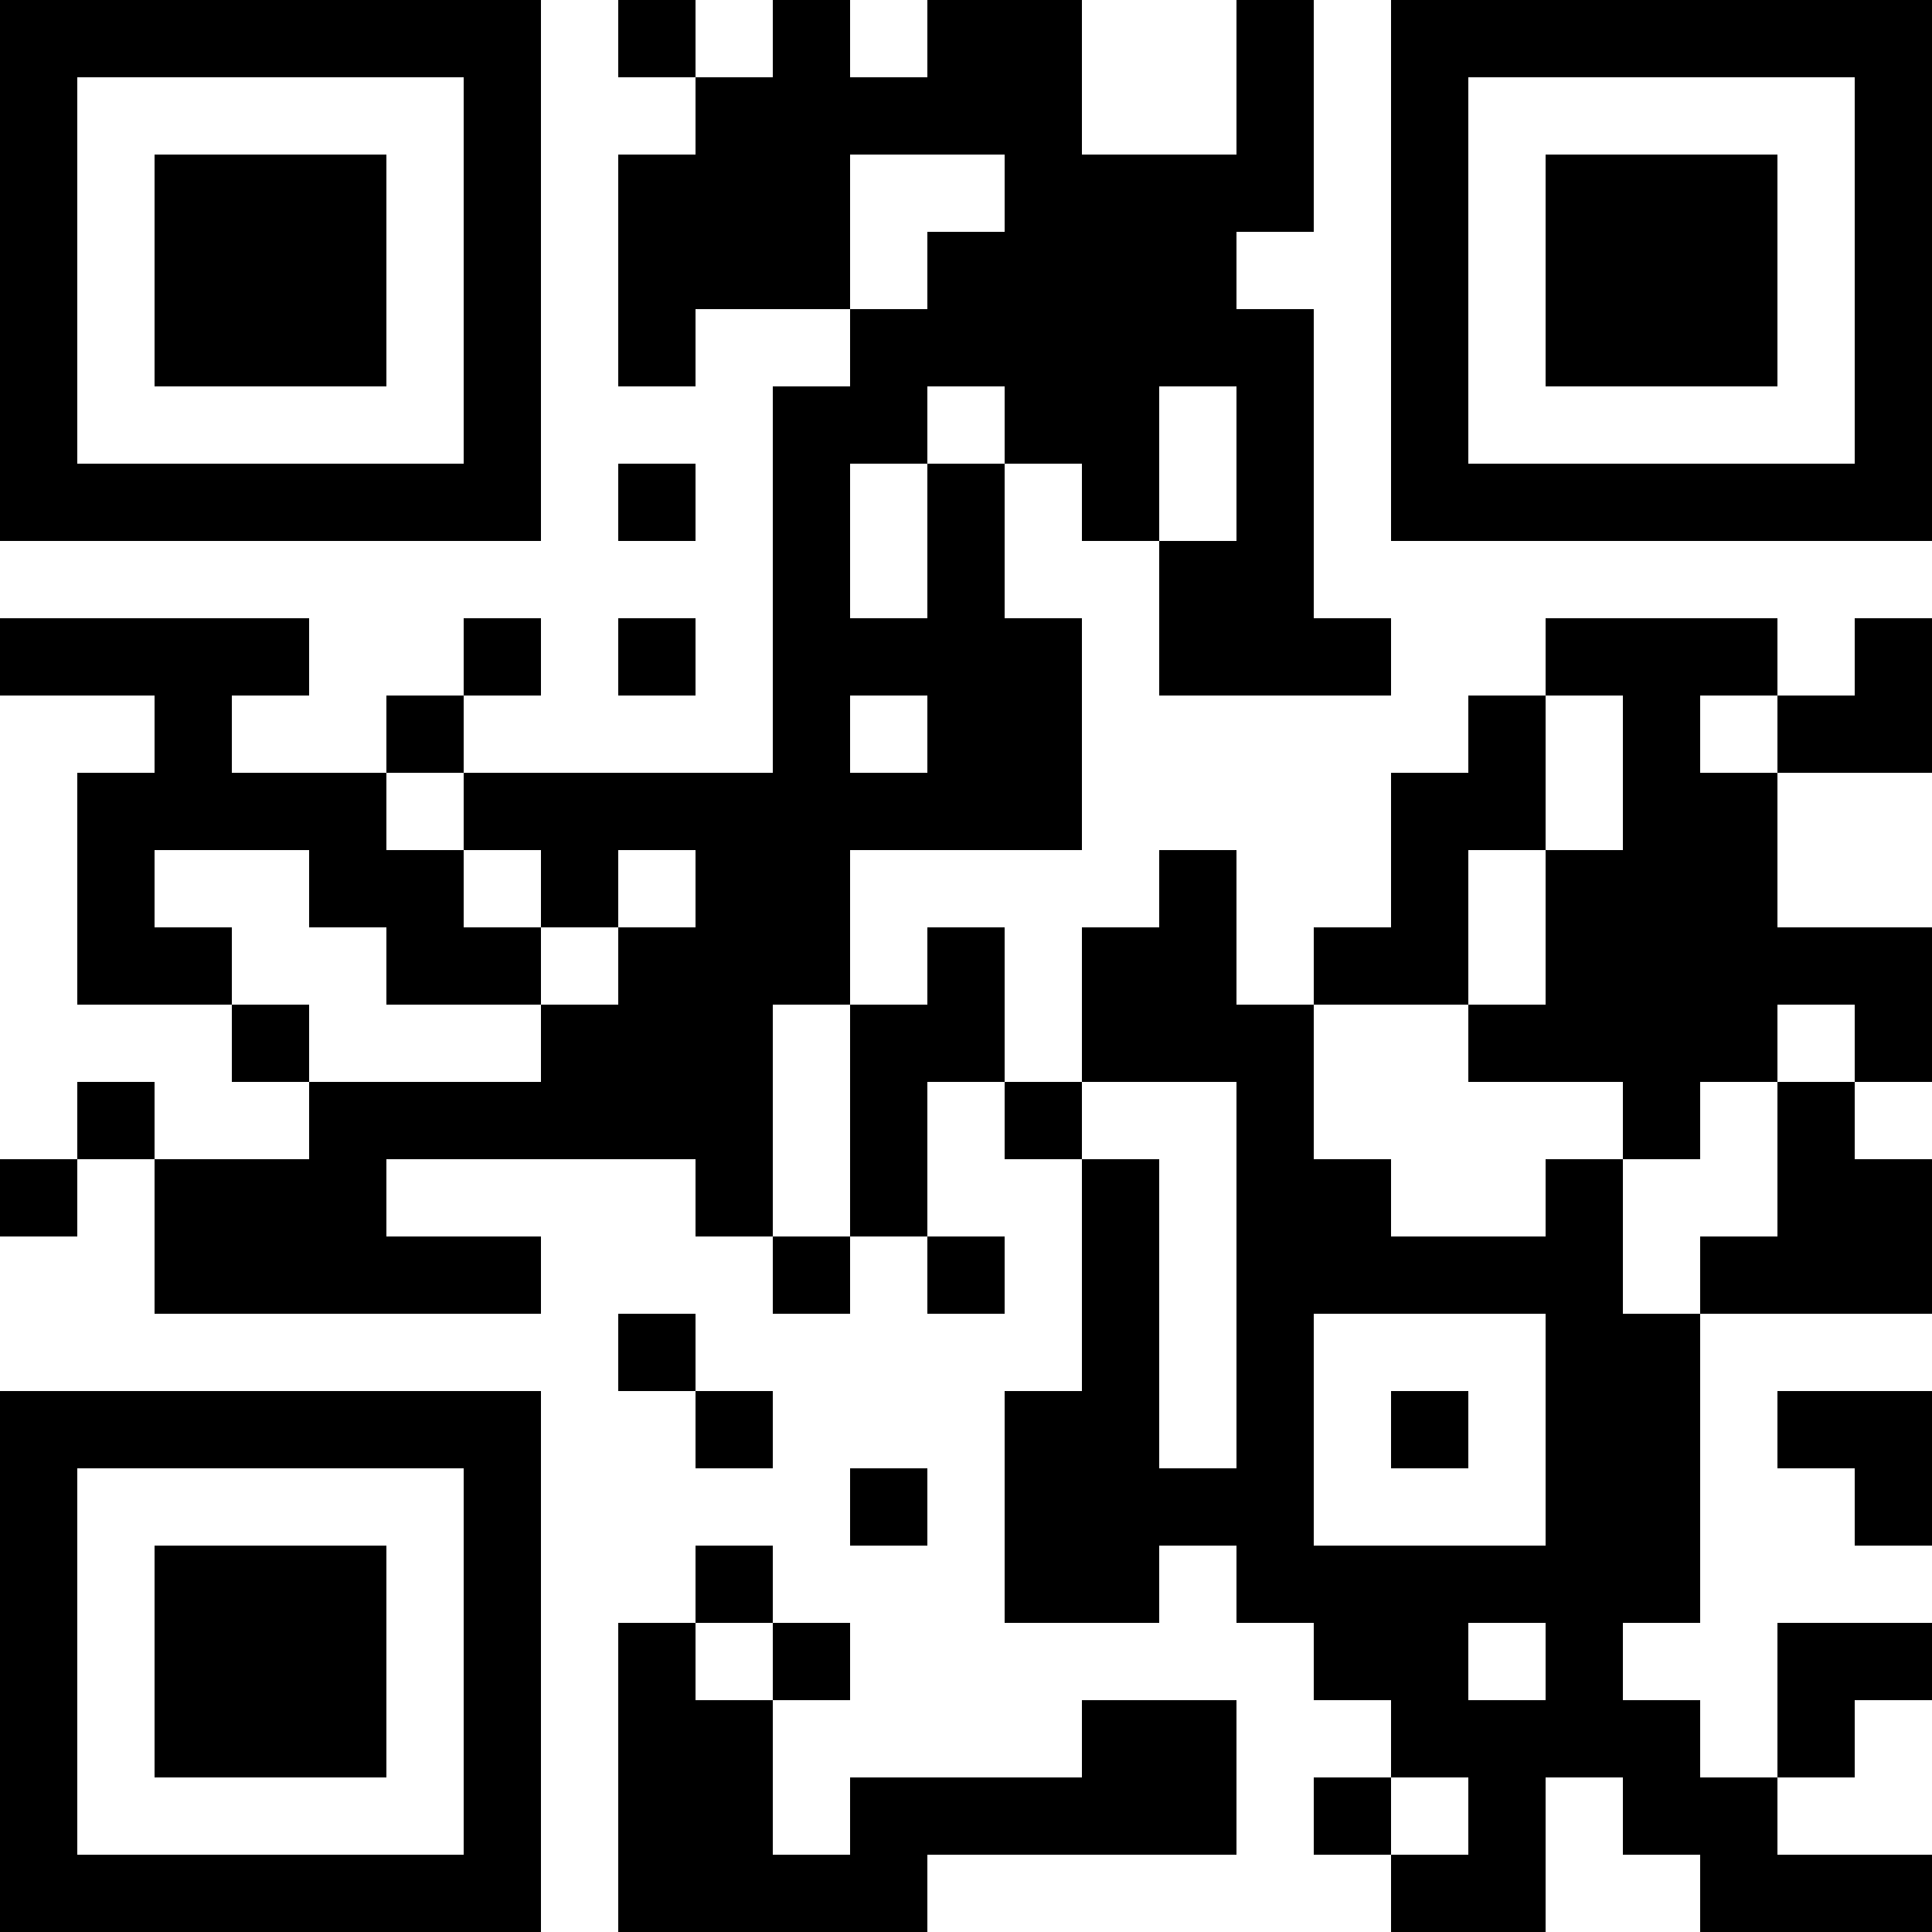
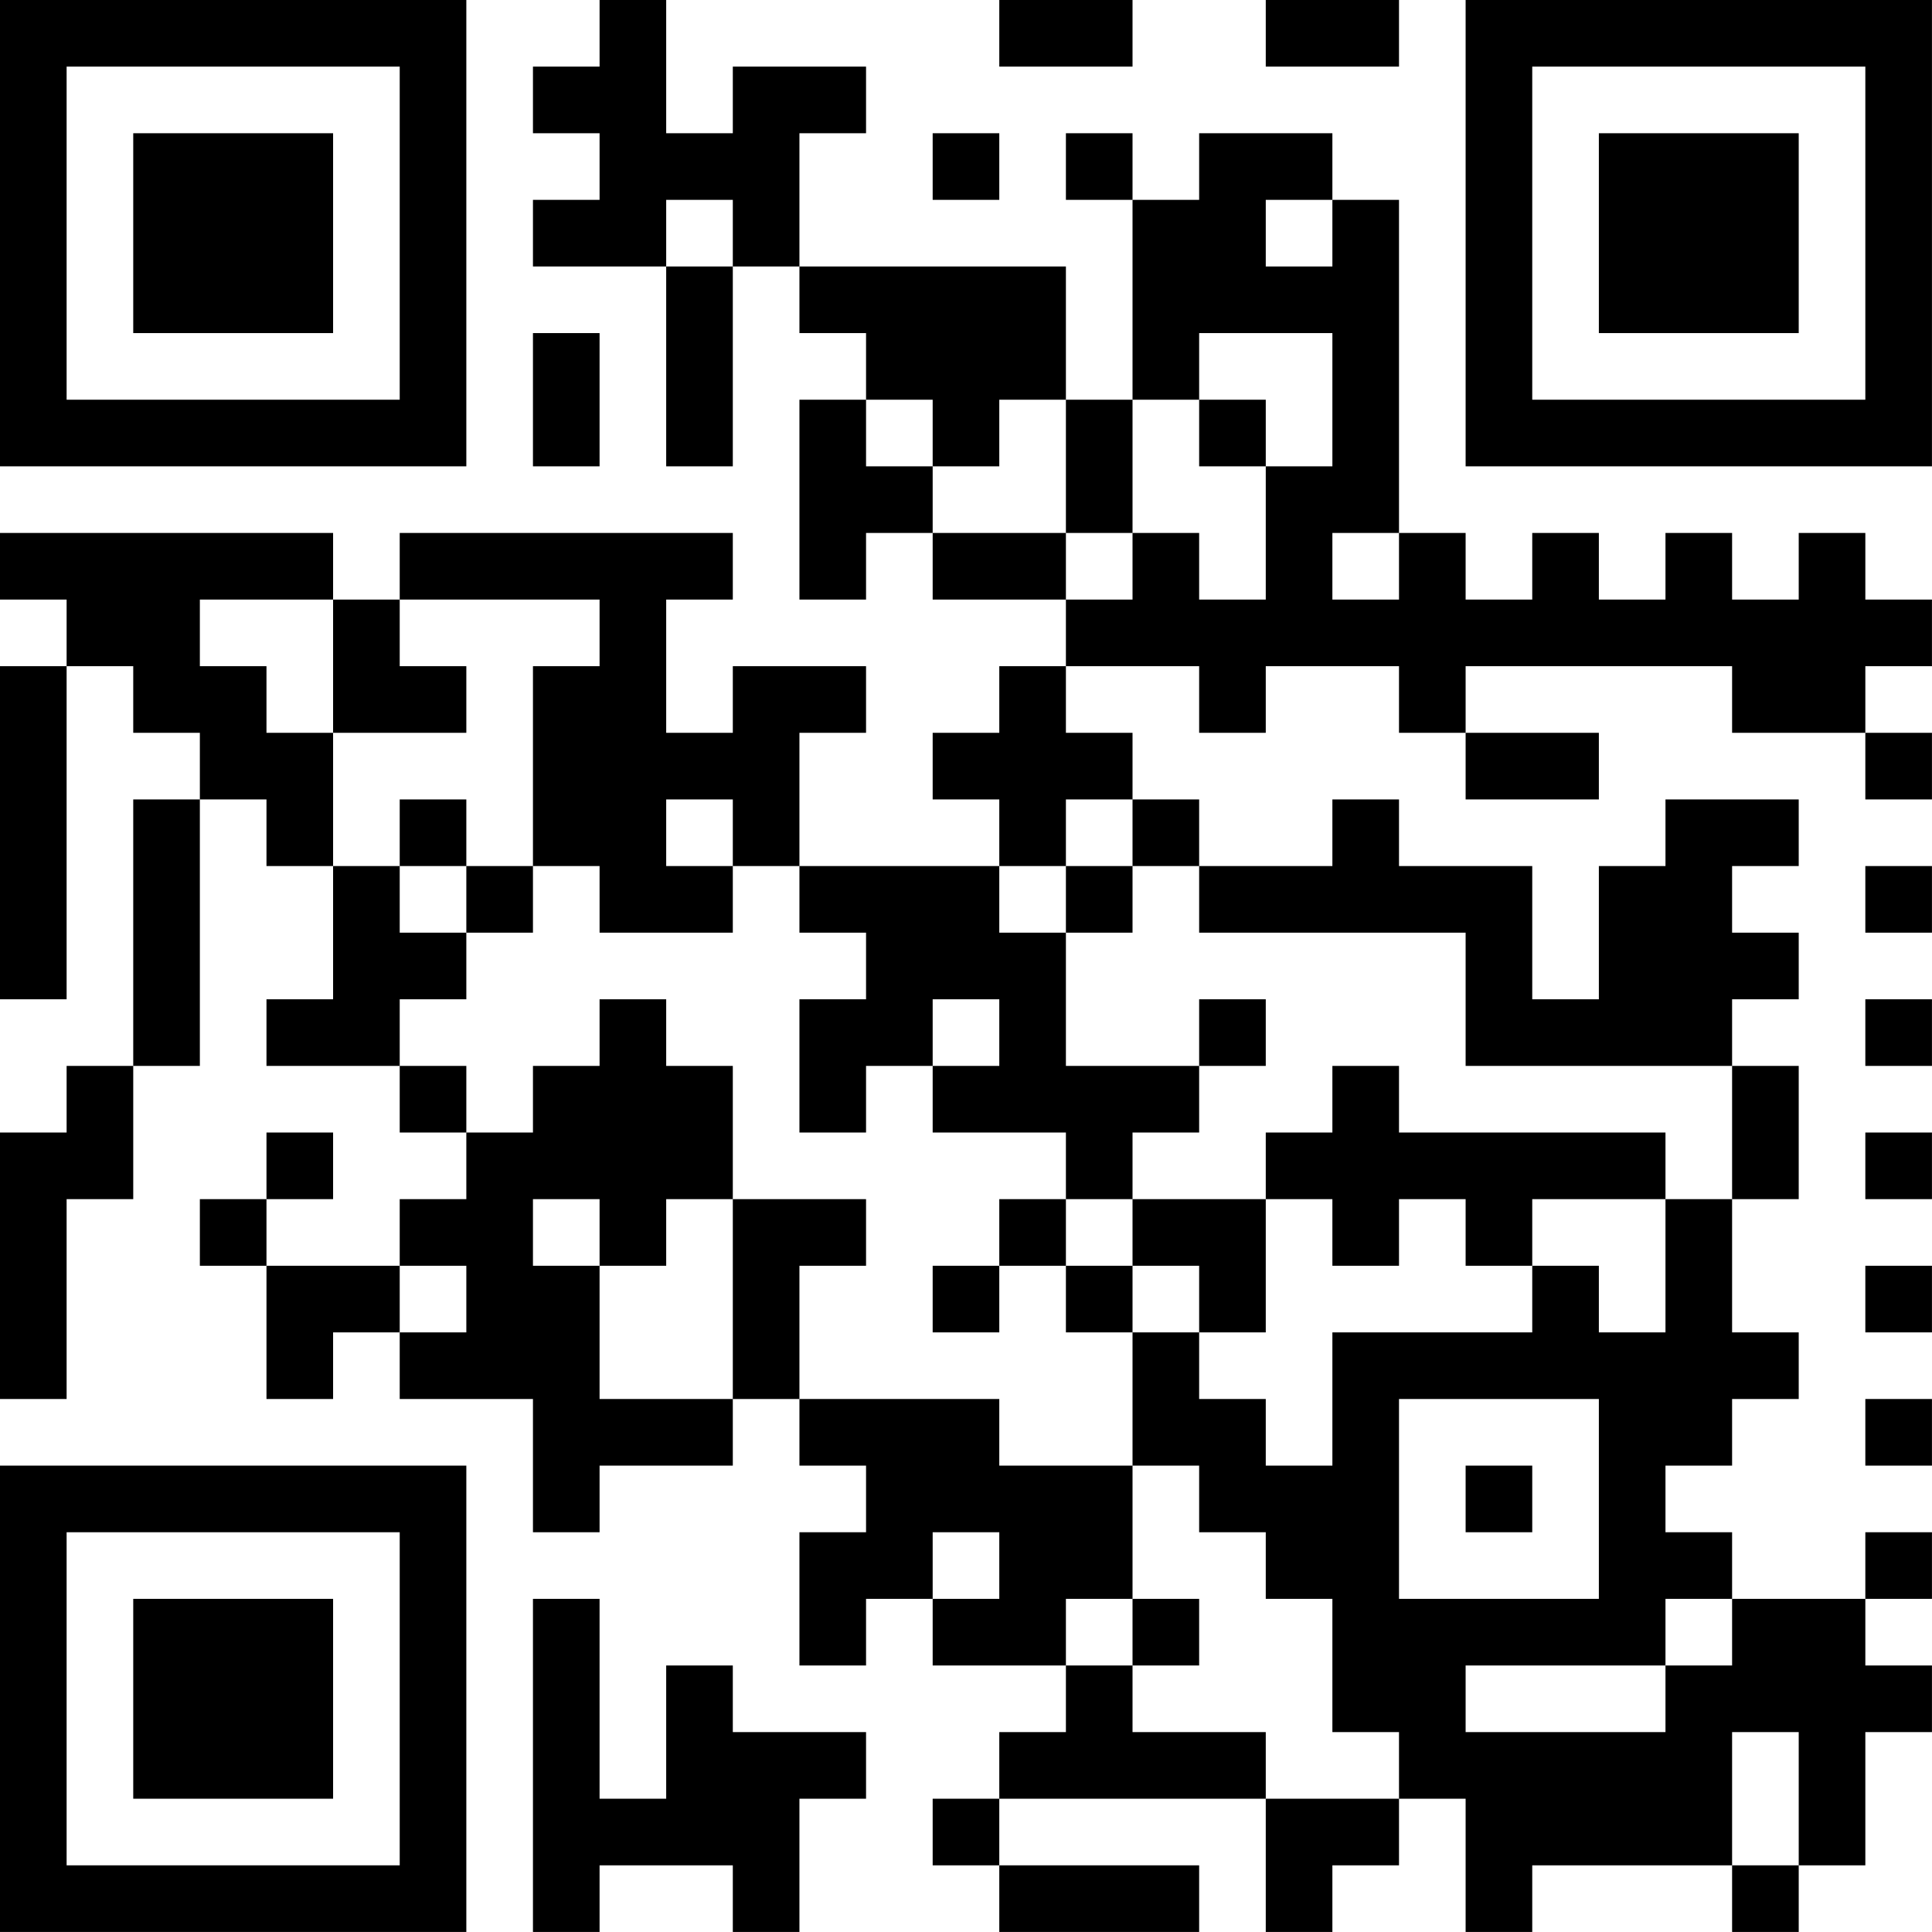
<svg xmlns="http://www.w3.org/2000/svg" version="1.1" width="500" height="500" viewBox="0 0 500 500">
  <rect x="0" y="0" width="500" height="500" fill="#ffffff" />
-   <g transform="scale(20)">
+   <g transform="scale(17.241)">
    <g transform="translate(0,0)">
-       <path fill-rule="evenodd" d="M8 0L8 1L9 1L9 2L8 2L8 5L9 5L9 4L11 4L11 5L10 5L10 10L6 10L6 9L7 9L7 8L6 8L6 9L5 9L5 10L3 10L3 9L4 9L4 8L0 8L0 9L2 9L2 10L1 10L1 13L3 13L3 14L4 14L4 15L2 15L2 14L1 14L1 15L0 15L0 16L1 16L1 15L2 15L2 17L7 17L7 16L5 16L5 15L9 15L9 16L10 16L10 17L11 17L11 16L12 16L12 17L13 17L13 16L12 16L12 14L13 14L13 15L14 15L14 18L13 18L13 21L15 21L15 20L16 20L16 21L17 21L17 22L18 22L18 23L17 23L17 24L18 24L18 25L20 25L20 23L21 23L21 24L22 24L22 25L25 25L25 24L23 24L23 23L24 23L24 22L25 22L25 21L23 21L23 23L22 23L22 22L21 22L21 21L22 21L22 17L25 17L25 15L24 15L24 14L25 14L25 12L23 12L23 10L25 10L25 8L24 8L24 9L23 9L23 8L20 8L20 9L19 9L19 10L18 10L18 12L17 12L17 13L16 13L16 11L15 11L15 12L14 12L14 14L13 14L13 12L12 12L12 13L11 13L11 11L14 11L14 8L13 8L13 6L14 6L14 7L15 7L15 9L18 9L18 8L17 8L17 4L16 4L16 3L17 3L17 0L16 0L16 2L14 2L14 0L12 0L12 1L11 1L11 0L10 0L10 1L9 1L9 0ZM11 2L11 4L12 4L12 3L13 3L13 2ZM12 5L12 6L11 6L11 8L12 8L12 6L13 6L13 5ZM15 5L15 7L16 7L16 5ZM8 6L8 7L9 7L9 6ZM8 8L8 9L9 9L9 8ZM11 9L11 10L12 10L12 9ZM20 9L20 11L19 11L19 13L17 13L17 15L18 15L18 16L20 16L20 15L21 15L21 17L22 17L22 16L23 16L23 14L24 14L24 13L23 13L23 14L22 14L22 15L21 15L21 14L19 14L19 13L20 13L20 11L21 11L21 9ZM22 9L22 10L23 10L23 9ZM5 10L5 11L6 11L6 12L7 12L7 13L5 13L5 12L4 12L4 11L2 11L2 12L3 12L3 13L4 13L4 14L7 14L7 13L8 13L8 12L9 12L9 11L8 11L8 12L7 12L7 11L6 11L6 10ZM10 13L10 16L11 16L11 13ZM14 14L14 15L15 15L15 19L16 19L16 14ZM8 17L8 18L9 18L9 19L10 19L10 18L9 18L9 17ZM17 17L17 20L20 20L20 17ZM18 18L18 19L19 19L19 18ZM23 18L23 19L24 19L24 20L25 20L25 18ZM11 19L11 20L12 20L12 19ZM9 20L9 21L8 21L8 25L12 25L12 24L16 24L16 22L14 22L14 23L11 23L11 24L10 24L10 22L11 22L11 21L10 21L10 20ZM9 21L9 22L10 22L10 21ZM19 21L19 22L20 22L20 21ZM18 23L18 24L19 24L19 23ZM0 0L0 7L7 7L7 0ZM1 1L1 6L6 6L6 1ZM2 2L2 5L5 5L5 2ZM18 0L18 7L25 7L25 0ZM19 1L19 6L24 6L24 1ZM20 2L20 5L23 5L23 2ZM0 18L0 25L7 25L7 18ZM1 19L1 24L6 24L6 19ZM2 20L2 23L5 23L5 20Z" fill="#000000" />
+       <path fill-rule="evenodd" d="M9 0L9 1L8 1L8 2L9 2L9 3L8 3L8 4L10 4L10 7L11 7L11 4L12 4L12 5L13 5L13 6L12 6L12 9L13 9L13 8L14 8L14 9L16 9L16 10L15 10L15 11L14 11L14 12L15 12L15 13L12 13L12 11L13 11L13 10L11 10L11 11L10 11L10 9L11 9L11 8L6 8L6 9L5 9L5 8L0 8L0 9L1 9L1 10L0 10L0 15L1 15L1 10L2 10L2 11L3 11L3 12L2 12L2 16L1 16L1 17L0 17L0 21L1 21L1 18L2 18L2 16L3 16L3 12L4 12L4 13L5 13L5 15L4 15L4 16L6 16L6 17L7 17L7 18L6 18L6 19L4 19L4 18L5 18L5 17L4 17L4 18L3 18L3 19L4 19L4 21L5 21L5 20L6 20L6 21L8 21L8 23L9 23L9 22L11 22L11 21L12 21L12 22L13 22L13 23L12 23L12 25L13 25L13 24L14 24L14 25L16 25L16 26L15 26L15 27L14 27L14 28L15 28L15 29L18 29L18 28L15 28L15 27L19 27L19 29L20 29L20 28L21 28L21 27L22 27L22 29L23 29L23 28L26 28L26 29L27 29L27 28L28 28L28 26L29 26L29 25L28 25L28 24L29 24L29 23L28 23L28 24L26 24L26 23L25 23L25 22L26 22L26 21L27 21L27 20L26 20L26 18L27 18L27 16L26 16L26 15L27 15L27 14L26 14L26 13L27 13L27 12L25 12L25 13L24 13L24 15L23 15L23 13L21 13L21 12L20 12L20 13L18 13L18 12L17 12L17 11L16 11L16 10L18 10L18 11L19 11L19 10L21 10L21 11L22 11L22 12L24 12L24 11L22 11L22 10L26 10L26 11L28 11L28 12L29 12L29 11L28 11L28 10L29 10L29 9L28 9L28 8L27 8L27 9L26 9L26 8L25 8L25 9L24 9L24 8L23 8L23 9L22 9L22 8L21 8L21 3L20 3L20 2L18 2L18 3L17 3L17 2L16 2L16 3L17 3L17 6L16 6L16 4L12 4L12 2L13 2L13 1L11 1L11 2L10 2L10 0ZM15 0L15 1L17 1L17 0ZM19 0L19 1L21 1L21 0ZM14 2L14 3L15 3L15 2ZM10 3L10 4L11 4L11 3ZM19 3L19 4L20 4L20 3ZM8 5L8 7L9 7L9 5ZM18 5L18 6L17 6L17 8L16 8L16 6L15 6L15 7L14 7L14 6L13 6L13 7L14 7L14 8L16 8L16 9L17 9L17 8L18 8L18 9L19 9L19 7L20 7L20 5ZM18 6L18 7L19 7L19 6ZM20 8L20 9L21 9L21 8ZM3 9L3 10L4 10L4 11L5 11L5 13L6 13L6 14L7 14L7 15L6 15L6 16L7 16L7 17L8 17L8 16L9 16L9 15L10 15L10 16L11 16L11 18L10 18L10 19L9 19L9 18L8 18L8 19L9 19L9 21L11 21L11 18L13 18L13 19L12 19L12 21L15 21L15 22L17 22L17 24L16 24L16 25L17 25L17 26L19 26L19 27L21 27L21 26L20 26L20 24L19 24L19 23L18 23L18 22L17 22L17 20L18 20L18 21L19 21L19 22L20 22L20 20L23 20L23 19L24 19L24 20L25 20L25 18L26 18L26 16L22 16L22 14L18 14L18 13L17 13L17 12L16 12L16 13L15 13L15 14L16 14L16 16L18 16L18 17L17 17L17 18L16 18L16 17L14 17L14 16L15 16L15 15L14 15L14 16L13 16L13 17L12 17L12 15L13 15L13 14L12 14L12 13L11 13L11 12L10 12L10 13L11 13L11 14L9 14L9 13L8 13L8 10L9 10L9 9L6 9L6 10L7 10L7 11L5 11L5 9ZM6 12L6 13L7 13L7 14L8 14L8 13L7 13L7 12ZM16 13L16 14L17 14L17 13ZM28 13L28 14L29 14L29 13ZM18 15L18 16L19 16L19 15ZM28 15L28 16L29 16L29 15ZM20 16L20 17L19 17L19 18L17 18L17 19L16 19L16 18L15 18L15 19L14 19L14 20L15 20L15 19L16 19L16 20L17 20L17 19L18 19L18 20L19 20L19 18L20 18L20 19L21 19L21 18L22 18L22 19L23 19L23 18L25 18L25 17L21 17L21 16ZM28 17L28 18L29 18L29 17ZM6 19L6 20L7 20L7 19ZM28 19L28 20L29 20L29 19ZM21 21L21 24L24 24L24 21ZM28 21L28 22L29 22L29 21ZM22 22L22 23L23 23L23 22ZM14 23L14 24L15 24L15 23ZM8 24L8 29L9 29L9 28L11 28L11 29L12 29L12 27L13 27L13 26L11 26L11 25L10 25L10 27L9 27L9 24ZM17 24L17 25L18 25L18 24ZM25 24L25 25L22 25L22 26L25 26L25 25L26 25L26 24ZM26 26L26 28L27 28L27 26ZM0 0L0 7L7 7L7 0ZM1 1L1 6L6 6L6 1ZM2 2L2 5L5 5L5 2ZM22 0L22 7L29 7L29 0ZM23 1L23 6L28 6L28 1ZM24 2L24 5L27 5L27 2ZM0 22L0 29L7 29L7 22ZM1 23L1 28L6 28L6 23ZM2 24L2 27L5 27L5 24Z" fill="#000000" />
    </g>
  </g>
</svg>
